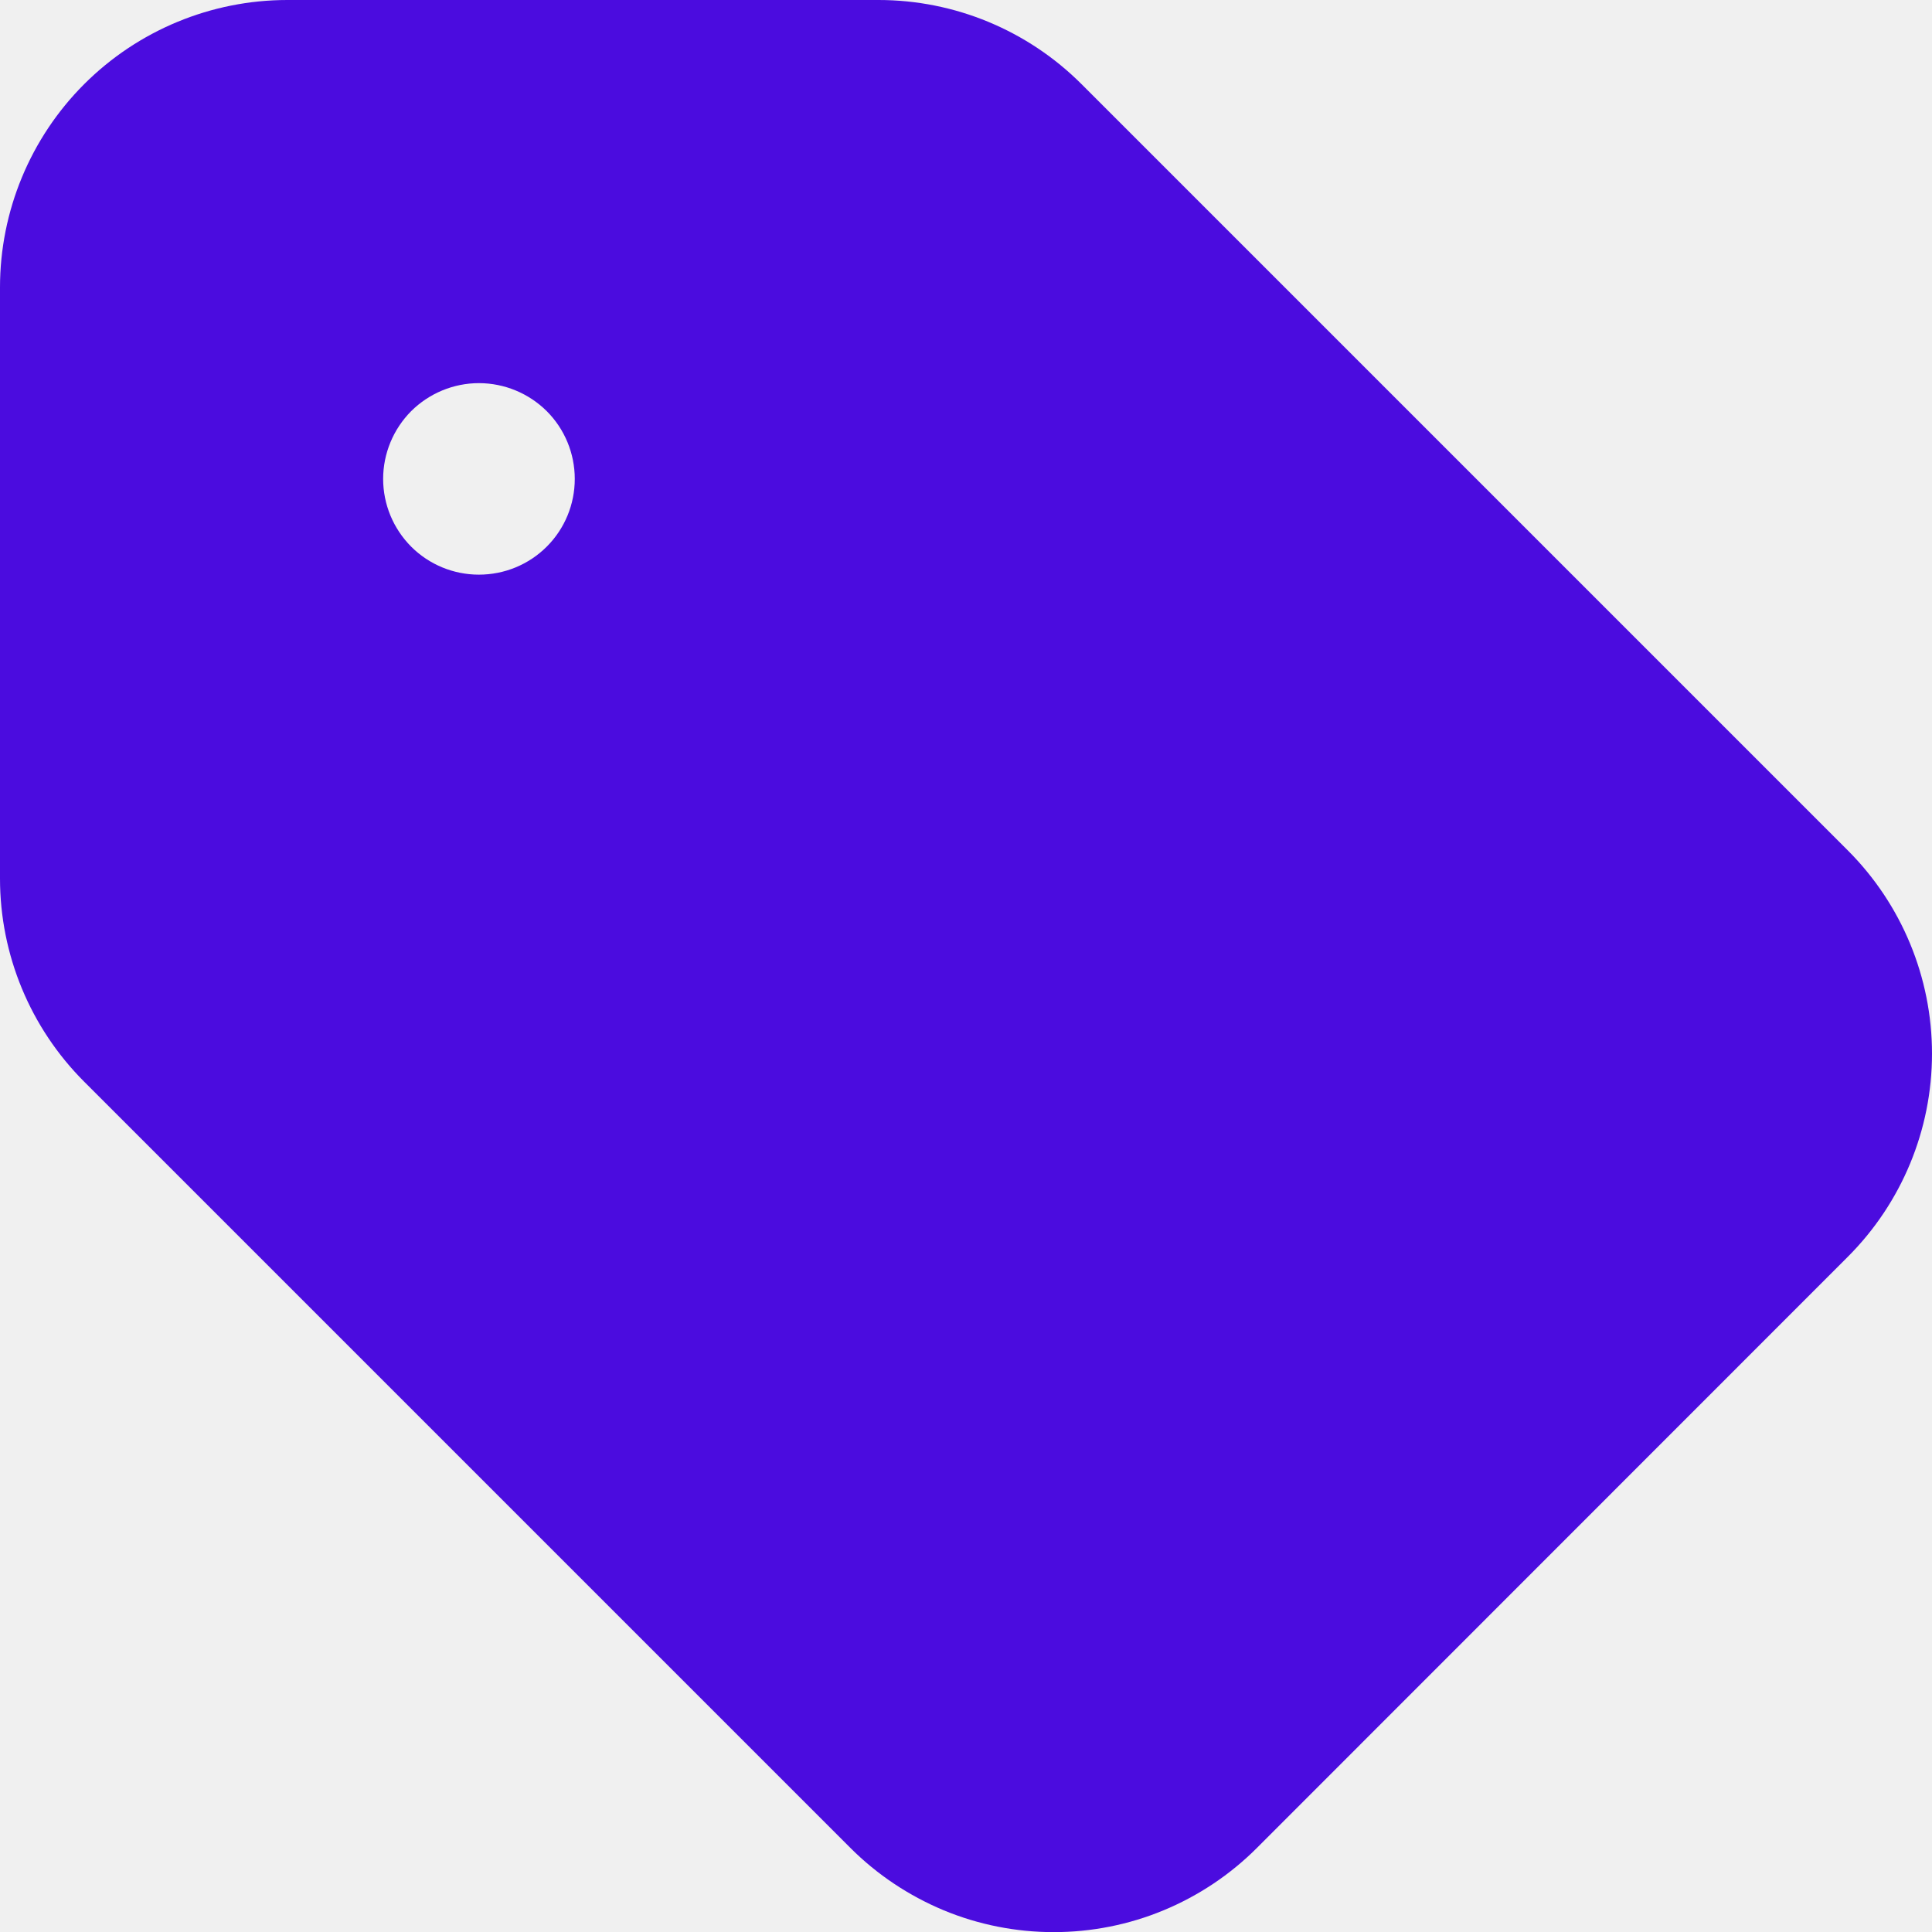
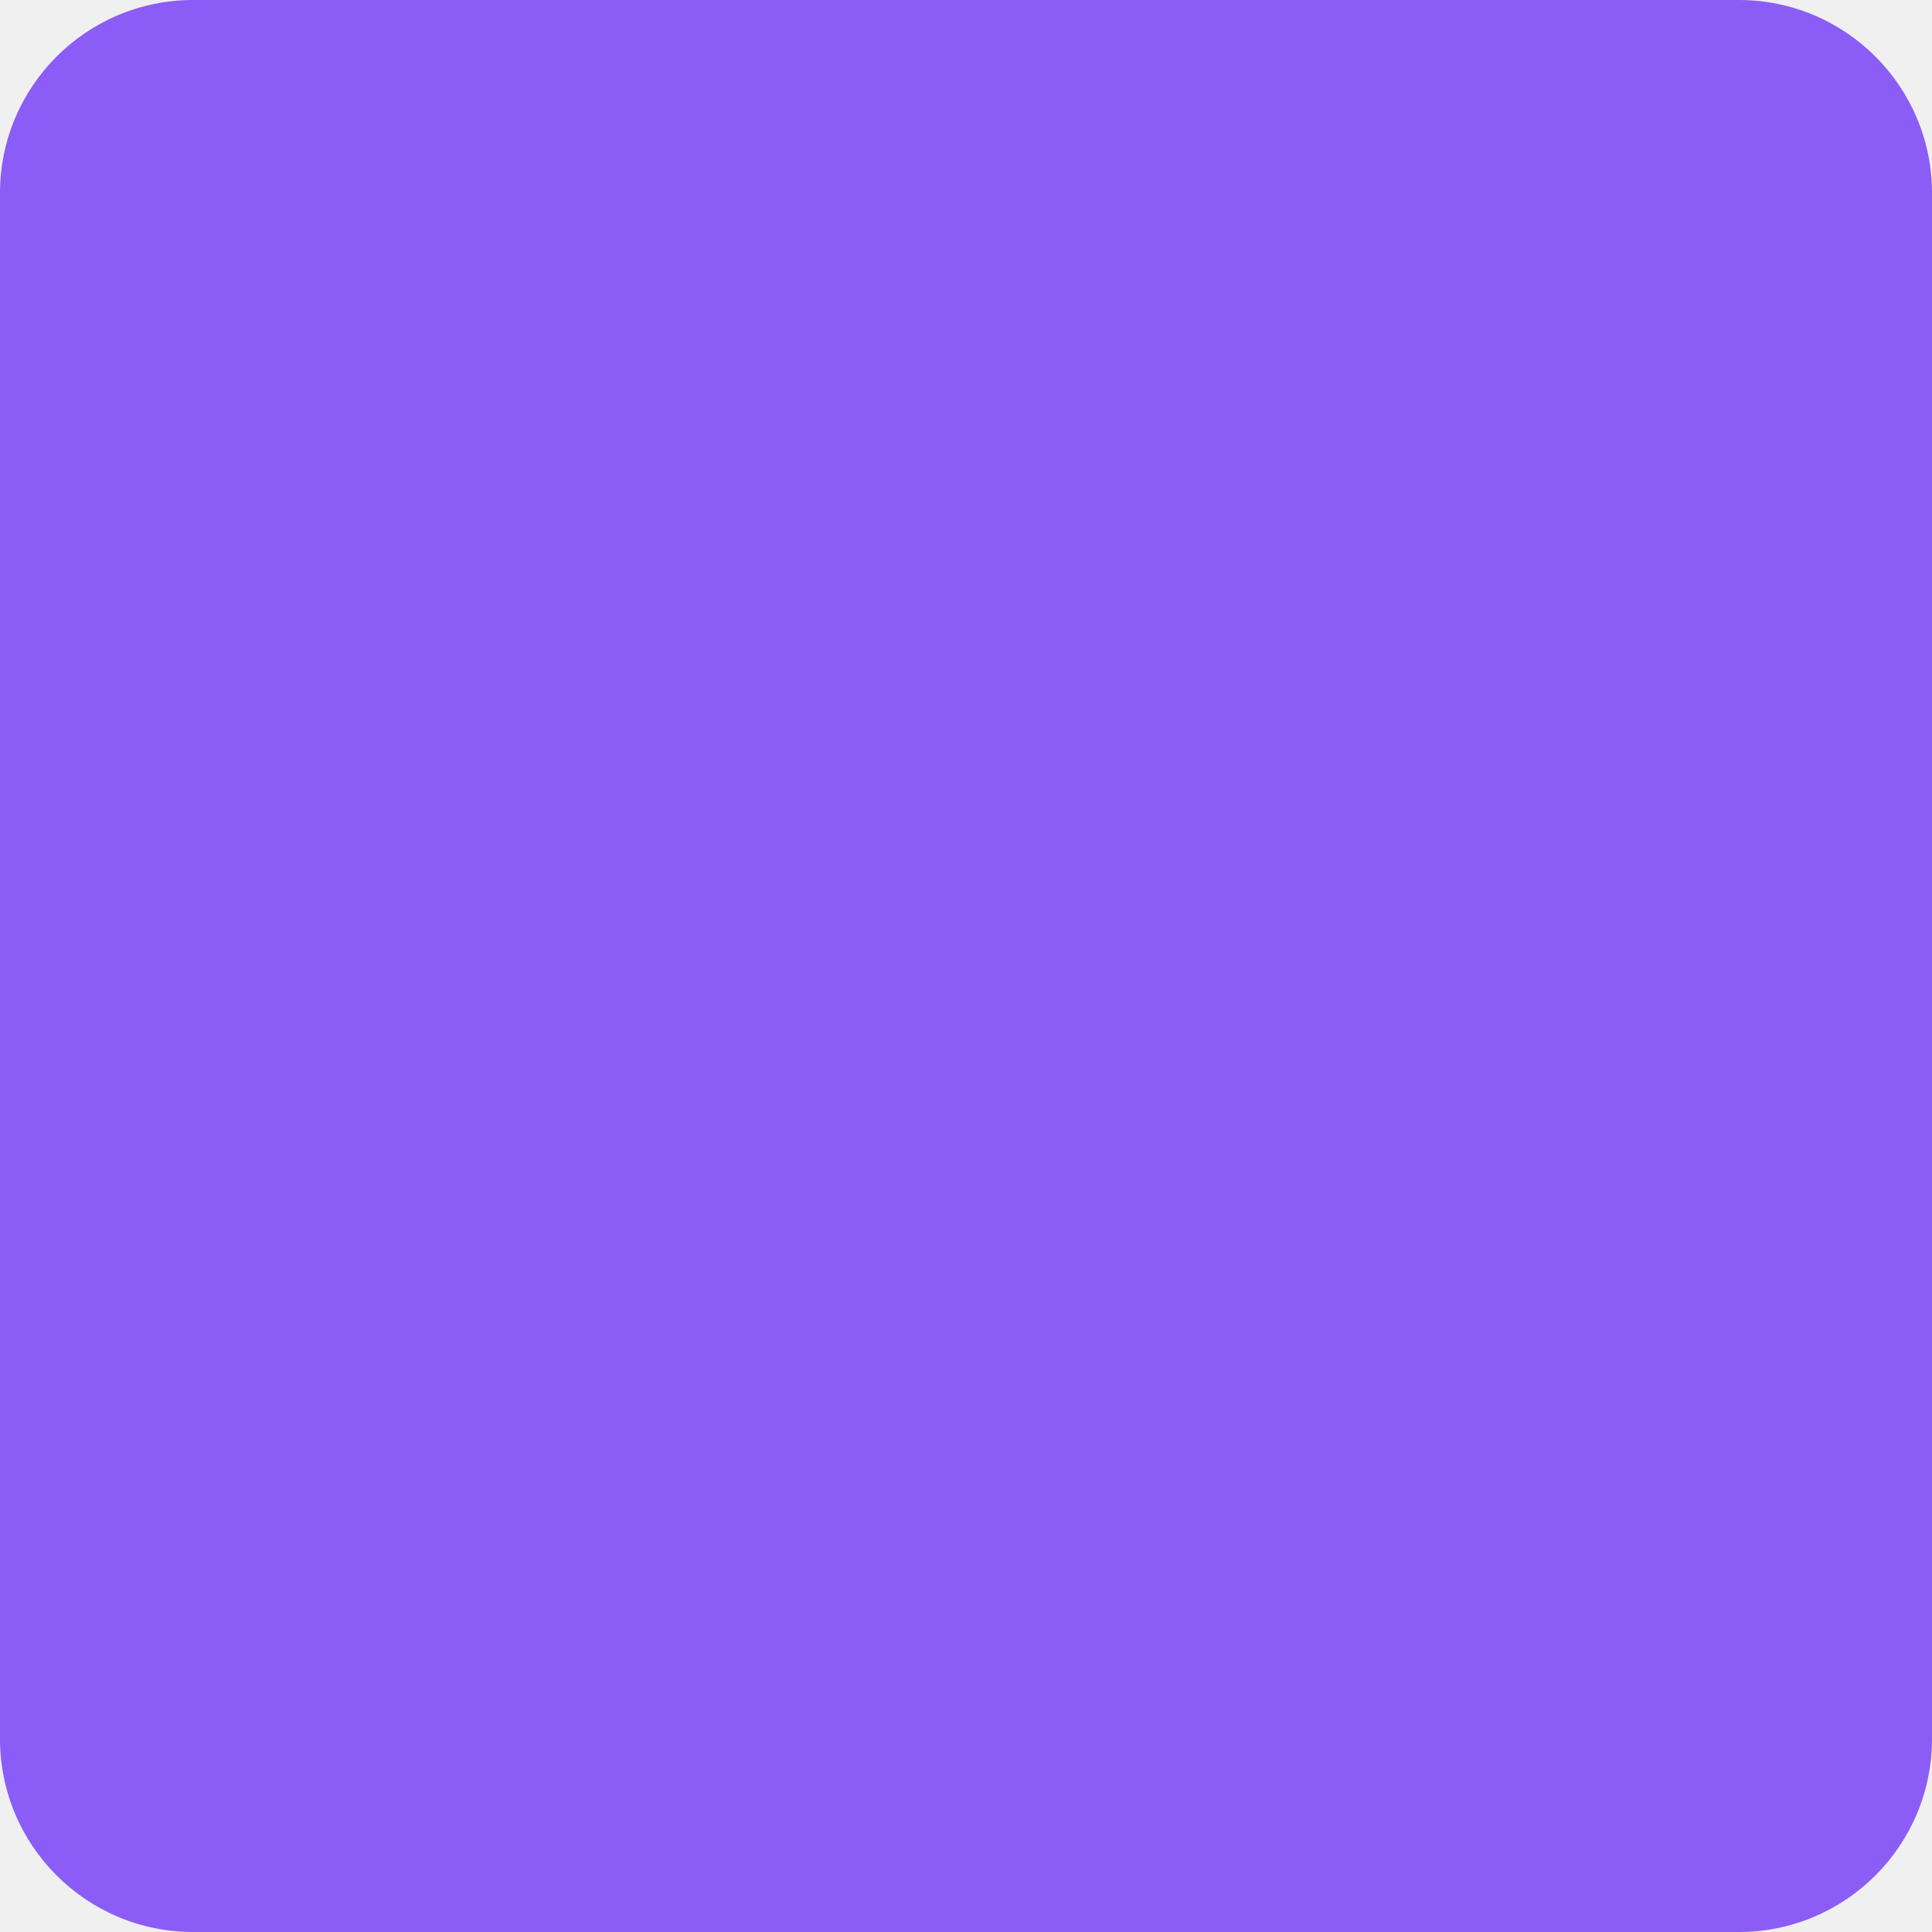
<svg xmlns="http://www.w3.org/2000/svg" width="16" height="16" viewBox="0 0 16 16" fill="none">
  <g clip-path="url(#clip0_102_69)">
    <g clip-path="url(#clip1_102_69)">
-       <path fill-rule="evenodd" clip-rule="evenodd" d="M0 2.38C0 1.749 0.251 1.143 0.697 0.697C1.143 0.251 1.749 0 2.38 0H7.276C7.906 0 8.511 0.251 8.957 0.697L15.303 7.043C15.749 7.489 16 8.095 16 8.726C16 9.357 15.749 9.962 15.303 10.408L10.409 15.304C10.188 15.525 9.926 15.7 9.637 15.82C9.348 15.94 9.039 16.001 8.726 16.001C8.414 16.001 8.104 15.94 7.815 15.82C7.527 15.7 7.264 15.525 7.043 15.304L0.697 8.958C0.251 8.512 0 7.907 0 7.276V2.38ZM3.966 3.173C3.756 3.173 3.554 3.257 3.405 3.405C3.257 3.554 3.173 3.756 3.173 3.966C3.173 4.177 3.257 4.378 3.405 4.527C3.554 4.676 3.756 4.759 3.966 4.759C4.177 4.759 4.379 4.676 4.528 4.527C4.677 4.378 4.76 4.177 4.76 3.966C4.76 3.756 4.677 3.554 4.528 3.405C4.379 3.257 4.177 3.173 3.966 3.173Z" fill="#4B0CDF" />
+       <path d="M0 1.6C0 0.716 0.716 0 1.6 0H14.4C15.284 0 16 0.716 16 1.6V14.4C16 15.284 15.284 16 14.4 16H1.6C0.716 16 0 15.284 0 14.4V1.6Z" fill="#8B5CF6" />
    </g>
  </g>
  <defs>
    <clipPath id="clip0_102_69">
      <rect width="16" height="16" fill="white" />
    </clipPath>
    <clipPath id="clip1_102_69">
      <rect width="16" height="16" fill="white" />
    </clipPath>
  </defs>
</svg>
